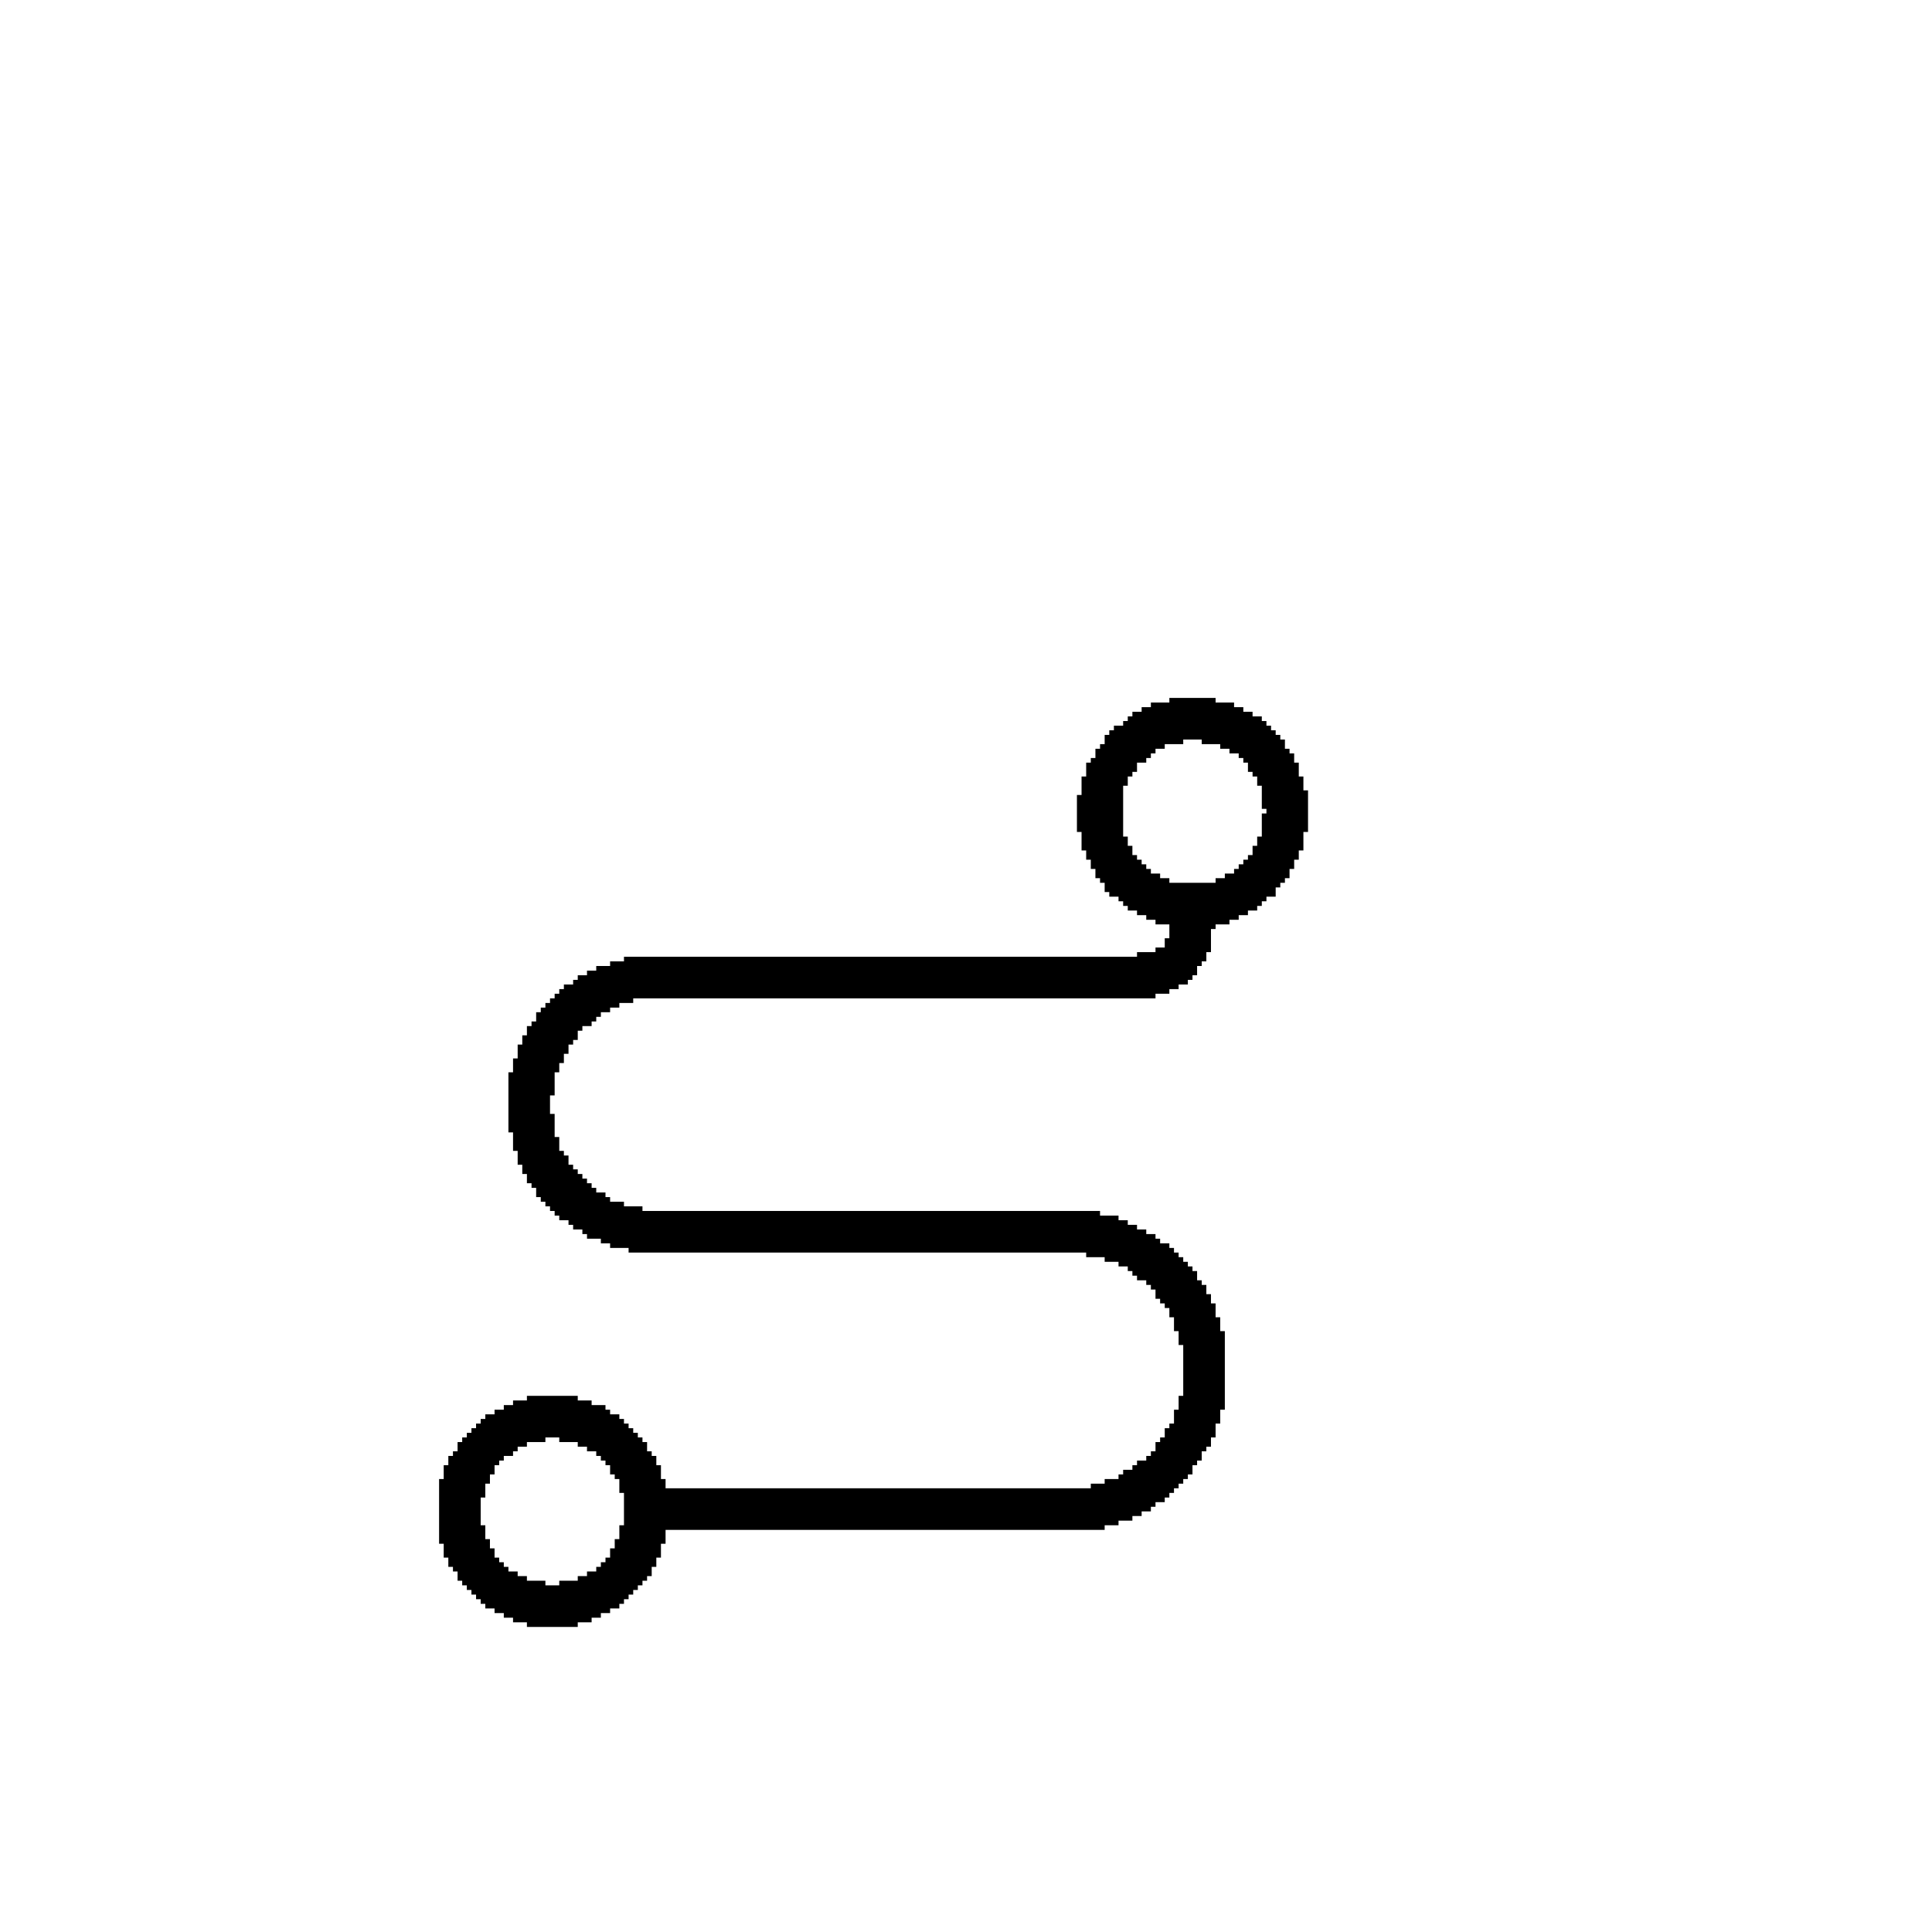
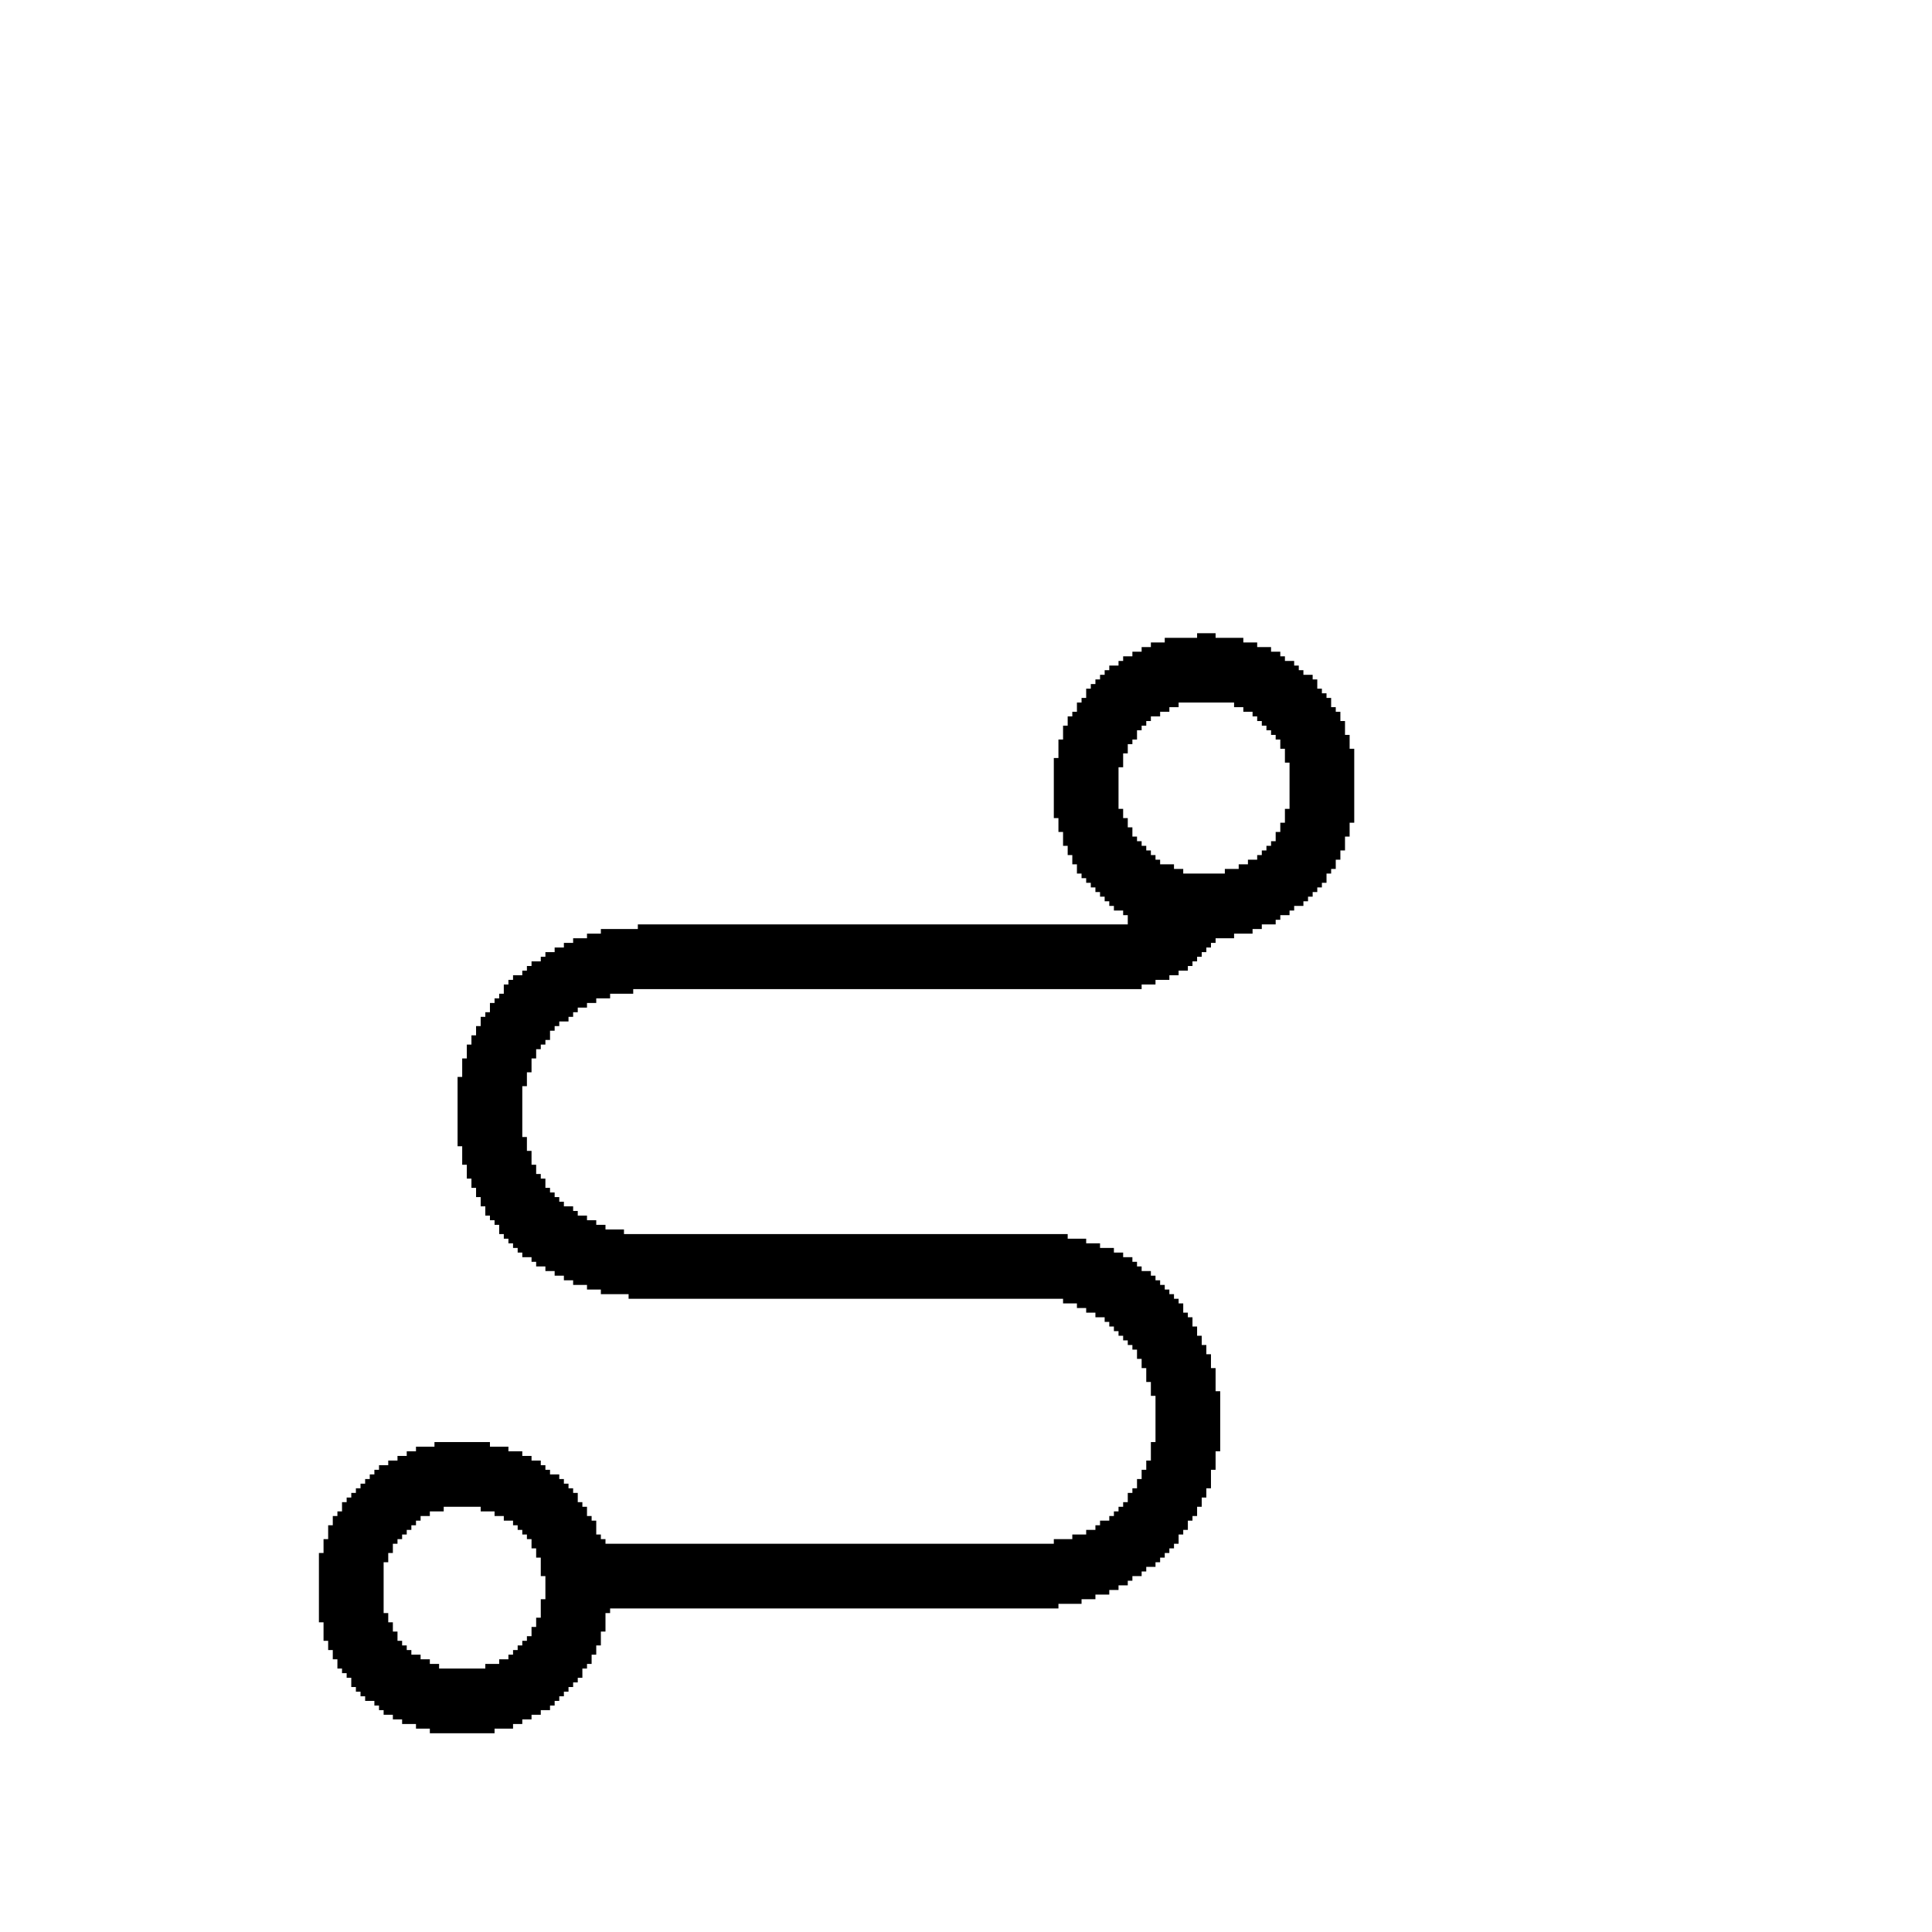
<svg xmlns="http://www.w3.org/2000/svg" viewBox="0 0 418 418">
-   <path fill="currentColor" stroke="none" fill-rule="evenodd" d="M253 151H263V152H253ZM249 152H267V153H249ZM247 153H269V154H247ZM245 154H271V155H245ZM244 155H273V156H244ZM243 156H274V157H243ZM241 157H275V158H241ZM240 158H276V159H240ZM239 159H277V160H239ZM239 160H256V161H239ZM260 160H278V161H260ZM238 161H252V162H238ZM264 161H278V162H264ZM237 162H250V163H237ZM266 162H279V163H266ZM237 163H249V164H237ZM268 163H280V164H268ZM236 164H248V165H236ZM269 164H280V165H269ZM235 165H246V167H235ZM270 165H281V167H270ZM235 167H245V168H235ZM271 167H281V168H271ZM234 168H244V170H234ZM272 168H282V170H272ZM273 170H282V171H273ZM234 170H243V172H234ZM273 171H283V175H273ZM274 175H283V176H274ZM233 172H243V180H233ZM273 176H283V180H273ZM234 180H243V181H234ZM273 180H282V181H273ZM234 181H244V183H234ZM272 181H282V183H272ZM234 183H245V184H234ZM271 183H282V184H271ZM235 184H245V185H235ZM271 184H281V185H271ZM235 185H246V186H235ZM270 185H281V186H270ZM236 186H247V187H236ZM269 186H280V187H269ZM236 187H248V188H236ZM268 187H280V188H268ZM237 188H249V189H237ZM267 188H279V189H267ZM237 189H251V190H237ZM265 189H279V190H265ZM238 190H253V191H238ZM263 190H278V191H263ZM239 191H277V192H239ZM239 192H276V193H239ZM240 193H276V194H240ZM242 194H274V195H242ZM243 195H273V196H243ZM244 196H272V197H244ZM246 197H270V198H246ZM248 198H268V199H248ZM250 199H266V200H250ZM253 200H263V201H253ZM253 201H262V203H253ZM252 203H262V205H252ZM250 205H262V206H250ZM246 206H261V207H246ZM135 207H261V208H135ZM132 208H260V209H132ZM129 209H259V210H129ZM127 210H259V211H127ZM125 211H258V212H125ZM124 212H257V213H124ZM122 213H255V214H122ZM121 214H253V215H121ZM120 215H250V216H120ZM119 216H137V217H119ZM118 217H134V218H118ZM117 218H132V219H117ZM116 219H130V220H116ZM116 220H129V221H116ZM115 221H128V222H115ZM114 222H126V223H114ZM114 223H125V224H114ZM113 224H125V225H113ZM113 225H124V226H113ZM112 226H123V228H112ZM112 228H122V229H112ZM111 229H122V230H111ZM111 230H121V232H111ZM110 232H120V237H110ZM110 237H119V241H110ZM110 241H120V245H110ZM111 245H120V246H111ZM111 246H121V249H111ZM112 249H122V250H112ZM112 250H123V252H112ZM113 252H124V253H113ZM113 253H125V254H113ZM114 254H126V255H114ZM114 255H127V256H114ZM115 256H128V257H115ZM116 257H129V258H116ZM116 258H131V259H116ZM117 259H132V260H117ZM118 260H135V261H118ZM119 261H139V262H119ZM120 262H238V263H120ZM121 263H242V264H121ZM123 264H244V265H123ZM124 265H246V266H124ZM126 266H248V267H126ZM127 267H250V268H127ZM130 268H251V269H130ZM132 269H253V270H132ZM136 270H254V271H136ZM235 271H255V272H235ZM239 272H256V273H239ZM242 273H257V274H242ZM244 274H258V275H244ZM245 275H259V276H245ZM246 276H259V277H246ZM248 277H260V278H248ZM249 278H261V279H249ZM250 279H261V280H250ZM250 280H262V281H250ZM251 281H262V282H251ZM252 282H263V283H252ZM253 283H263V285H253ZM254 285H264V288H254ZM255 288H265V291H255ZM256 291H265V302H256ZM114 302H125V303H114ZM111 303H128V304H111ZM109 304H131V305H109ZM255 302H265V305H255ZM107 305H132V306H107ZM105 306H134V307H105ZM104 307H135V308H104ZM254 305H264V308H254ZM103 308H136V309H103ZM253 308H263V309H253ZM102 309H137V310H102ZM101 310H138V311H101ZM252 309H263V311H252ZM100 311H118V312H100ZM121 311H139V312H121ZM251 311H262V312H251ZM99 312H114V313H99ZM125 312H140V313H125ZM250 312H262V313H250ZM99 313H112V314H99ZM127 313H140V314H127ZM250 313H261V314H250ZM98 314H111V315H98ZM129 314H141V315H129ZM249 314H260V315H249ZM97 315H109V316H97ZM130 315H142V316H130ZM248 315H260V316H248ZM97 316H108V317H97ZM131 316H142V317H131ZM246 316H259V317H246ZM245 317H258V318H245ZM96 317H107V319H96ZM132 317H143V319H132ZM243 318H258V319H243ZM96 319H106V320H96ZM133 319H143V320H133ZM242 319H257V320H242ZM95 320H106V321H95ZM239 320H256V321H239ZM134 320H144V322H134ZM236 321H255V322H236ZM134 322H254V323H134ZM95 321H105V324H95ZM135 323H253V324H135ZM135 324H252V325H135ZM135 325H250V326H135ZM135 326H249V327H135ZM135 327H247V328H135ZM135 328H245V329H135ZM95 324H104V330H95ZM135 329H242V330H135ZM134 330H239V331H134ZM95 330H105V333H95ZM134 331H144V333H134ZM95 333H106V334H95ZM133 333H144V334H133ZM96 334H106V335H96ZM133 334H143V335H133ZM96 335H107V337H96ZM132 335H143V337H132ZM97 337H108V338H97ZM131 337H142V338H131ZM97 338H109V339H97ZM130 338H142V339H130ZM98 339H110V340H98ZM129 339H141V340H129ZM99 340H112V341H99ZM127 340H141V341H127ZM99 341H114V342H99ZM125 341H140V342H125ZM100 342H118V343H100ZM121 342H139V343H121ZM101 343H138V344H101ZM102 344H137V345H102ZM103 345H136V346H103ZM104 346H135V347H104ZM105 347H134V348H105ZM107 348H132V349H107ZM109 349H130V350H109ZM111 350H128V351H111ZM114 351H125V352H114Z" />
+   <path fill="currentColor" stroke="none" fill-rule="evenodd" d="M259 137H263V138H259ZM252 138H269V139H252ZM249 139H272V140H249ZM247 140H275V141H247ZM245 141H277V142H245ZM243 142H278V143H243ZM242 143H280V144H242ZM240 144H281V145H240ZM239 145H282V146H239ZM238 146H284V147H238ZM237 147H285V148H237ZM236 148H285V149H236ZM235 149H286V150H235ZM235 150H287V151H235ZM234 151H288V152H234ZM233 152H255V153H233ZM267 152H288V153H267ZM233 153H253V154H233ZM269 153H289V154H269ZM232 154H251V155H232ZM271 154H290V155H271ZM231 155H249V156H231ZM272 155H290V156H272ZM231 156H248V157H231ZM273 156H291V157H273ZM230 157H247V158H230ZM274 157H291V158H274ZM275 158H291V159H275ZM230 158H246V160H230ZM276 159H292V160H276ZM229 160H245V161H229ZM277 160H292V162H277ZM229 161H244V163H229ZM229 163H243V164H229ZM278 162H293V165H278ZM228 164H243V166H228ZM228 166H242V175H228ZM279 165H293V175H279ZM228 175H243V177H228ZM278 175H293V178H278ZM229 177H244V179H229ZM229 179H245V180H229ZM277 178H292V180H277ZM230 180H245V181H230ZM276 180H292V181H276ZM230 181H246V182H230ZM276 181H291V182H276ZM230 182H247V183H230ZM275 182H291V183H275ZM231 183H248V184H231ZM274 183H291V184H274ZM231 184H249V185H231ZM273 184H290V185H273ZM232 185H250V186H232ZM272 185H290V186H272ZM232 186H251V187H232ZM270 186H289V187H270ZM233 187H254V188H233ZM268 187H289V188H268ZM233 188H256V189H233ZM265 188H288V189H265ZM234 189H287V190H234ZM235 190H287V191H235ZM236 191H286V192H236ZM237 192H285V193H237ZM238 193H284V194H238ZM239 194H283V195H239ZM240 195H282V196H240ZM241 196H280V197H241ZM243 197H279V198H243ZM244 198H277V199H244ZM244 199H276V200H244ZM138 200H273V201H138ZM130 201H271V202H130ZM127 202H267V203H127ZM124 203H263V204H124ZM122 204H262V205H122ZM120 205H261V206H120ZM118 206H260V207H118ZM117 207H259V208H117ZM115 208H258V209H115ZM114 209H257V210H114ZM113 210H255V211H113ZM111 211H253V212H111ZM110 212H250V213H110ZM109 213H247V214H109ZM109 214H137V215H109ZM108 215H132V216H108ZM107 216H129V217H107ZM106 217H127V218H106ZM106 218H125V219H106ZM105 219H124V220H105ZM104 220H123V221H104ZM104 221H121V222H104ZM103 222H120V223H103ZM103 223H119V224H103ZM102 224H119V225H102ZM102 225H118V226H102ZM101 226H117V227H101ZM101 227H116V229H101ZM100 229H115V232H100ZM100 232H114V233H100ZM99 233H114V235H99ZM99 235H113V246H99ZM99 246H114V248H99ZM100 248H114V249H100ZM100 249H115V252H100ZM101 252H116V254H101ZM101 254H117V255H101ZM102 255H118V257H102ZM103 257H119V258H103ZM103 258H120V259H103ZM104 259H121V260H104ZM104 260H122V261H104ZM105 261H124V262H105ZM105 262H125V263H105ZM106 263H127V264H106ZM107 264H129V265H107ZM108 265H131V266H108ZM108 266H135V267H108ZM109 267H231V268H109ZM110 268H235V269H110ZM111 269H238V270H111ZM112 270H241V271H112ZM113 271H243V272H113ZM115 272H245V273H115ZM116 273H246V274H116ZM118 274H247V275H118ZM120 275H249V276H120ZM122 276H250V277H122ZM124 277H251V278H124ZM127 278H252V279H127ZM130 279H253V280H130ZM136 280H254V281H136ZM230 281H255V282H230ZM233 282H256V283H233ZM235 283H256V284H235ZM237 284H257V285H237ZM239 285H258V286H239ZM240 286H258V287H240ZM241 287H259V288H241ZM242 288H259V289H242ZM243 289H260V290H243ZM244 290H260V291H244ZM245 291H261V292H245ZM246 292H261V293H246ZM246 293H262V294H246ZM247 294H262V296H247ZM248 296H263V299H248ZM249 299H263V301H249ZM249 301H264V302H249ZM250 302H264V312H250ZM94 312H106V313H94ZM90 313H110V314H90ZM249 312H264V314H249ZM88 314H113V315H88ZM86 315H115V316H86ZM249 314H263V316H249ZM84 316H117V317H84ZM82 317H118V318H82ZM248 316H263V318H248ZM81 318H119V319H81ZM80 319H121V320H80ZM247 318H262V320H247ZM79 320H122V321H79ZM78 321H123V322H78ZM246 320H262V322H246ZM77 322H124V323H77ZM245 322H261V323H245ZM76 323H125V324H76ZM244 323H261V324H244ZM75 324H125V325H75ZM244 324H260V325H244ZM74 325H126V326H74ZM243 325H260V326H243ZM74 326H96V327H74ZM104 326H127V327H104ZM242 326H259V327H242ZM73 327H93V328H73ZM107 327H127V328H107ZM241 327H259V328H241ZM72 328H91V329H72ZM109 328H128V329H109ZM240 328H258V329H240ZM72 329H90V330H72ZM111 329H129V330H111ZM238 329H257V330H238ZM71 330H89V331H71ZM112 330H129V331H112ZM237 330H257V331H237ZM71 331H88V332H71ZM113 331H129V332H113ZM235 331H256V332H235ZM71 332H87V333H71ZM114 332H130V333H114ZM232 332H255V333H232ZM70 333H86V334H70ZM115 333H131V334H115ZM228 333H255V334H228ZM115 334H254V335H115ZM70 334H85V336H70ZM116 335H253V336H116ZM116 336H252V337H116ZM69 336H84V338H69ZM117 337H251V338H117ZM117 338H250V339H117ZM117 339H248V340H117ZM117 340H247V341H117ZM118 341H245V342H118ZM118 342H244V343H118ZM118 343H242V344H118ZM118 344H240V345H118ZM118 345H237V346H118ZM117 346H234V347H117ZM117 347H229V348H117ZM69 338H83V349H69ZM117 348H132V349H117ZM117 349H131V350H117ZM69 349H84V351H69ZM116 350H131V352H116ZM70 351H85V353H70ZM115 352H131V353H115ZM115 353H130V354H115ZM70 353H86V355H70ZM114 354H130V355H114ZM71 355H87V356H71ZM113 355H130V356H113ZM71 356H88V357H71ZM112 356H129V357H112ZM72 357H89V358H72ZM111 357H129V358H111ZM72 358H91V359H72ZM110 358H128V359H110ZM73 359H93V360H73ZM108 359H128V360H108ZM73 360H95V361H73ZM105 360H127V361H105ZM74 361H126V362H74ZM75 362H126V363H75ZM76 363H125V364H76ZM76 364H124V365H76ZM77 365H123V366H77ZM78 366H122V367H78ZM79 367H121V368H79ZM81 368H120V369H81ZM82 369H119V370H82ZM83 370H117V371H83ZM85 371H115V372H85ZM87 372H113V373H87ZM90 373H111V374H90ZM93 374H107V375H93Z" />
</svg>
